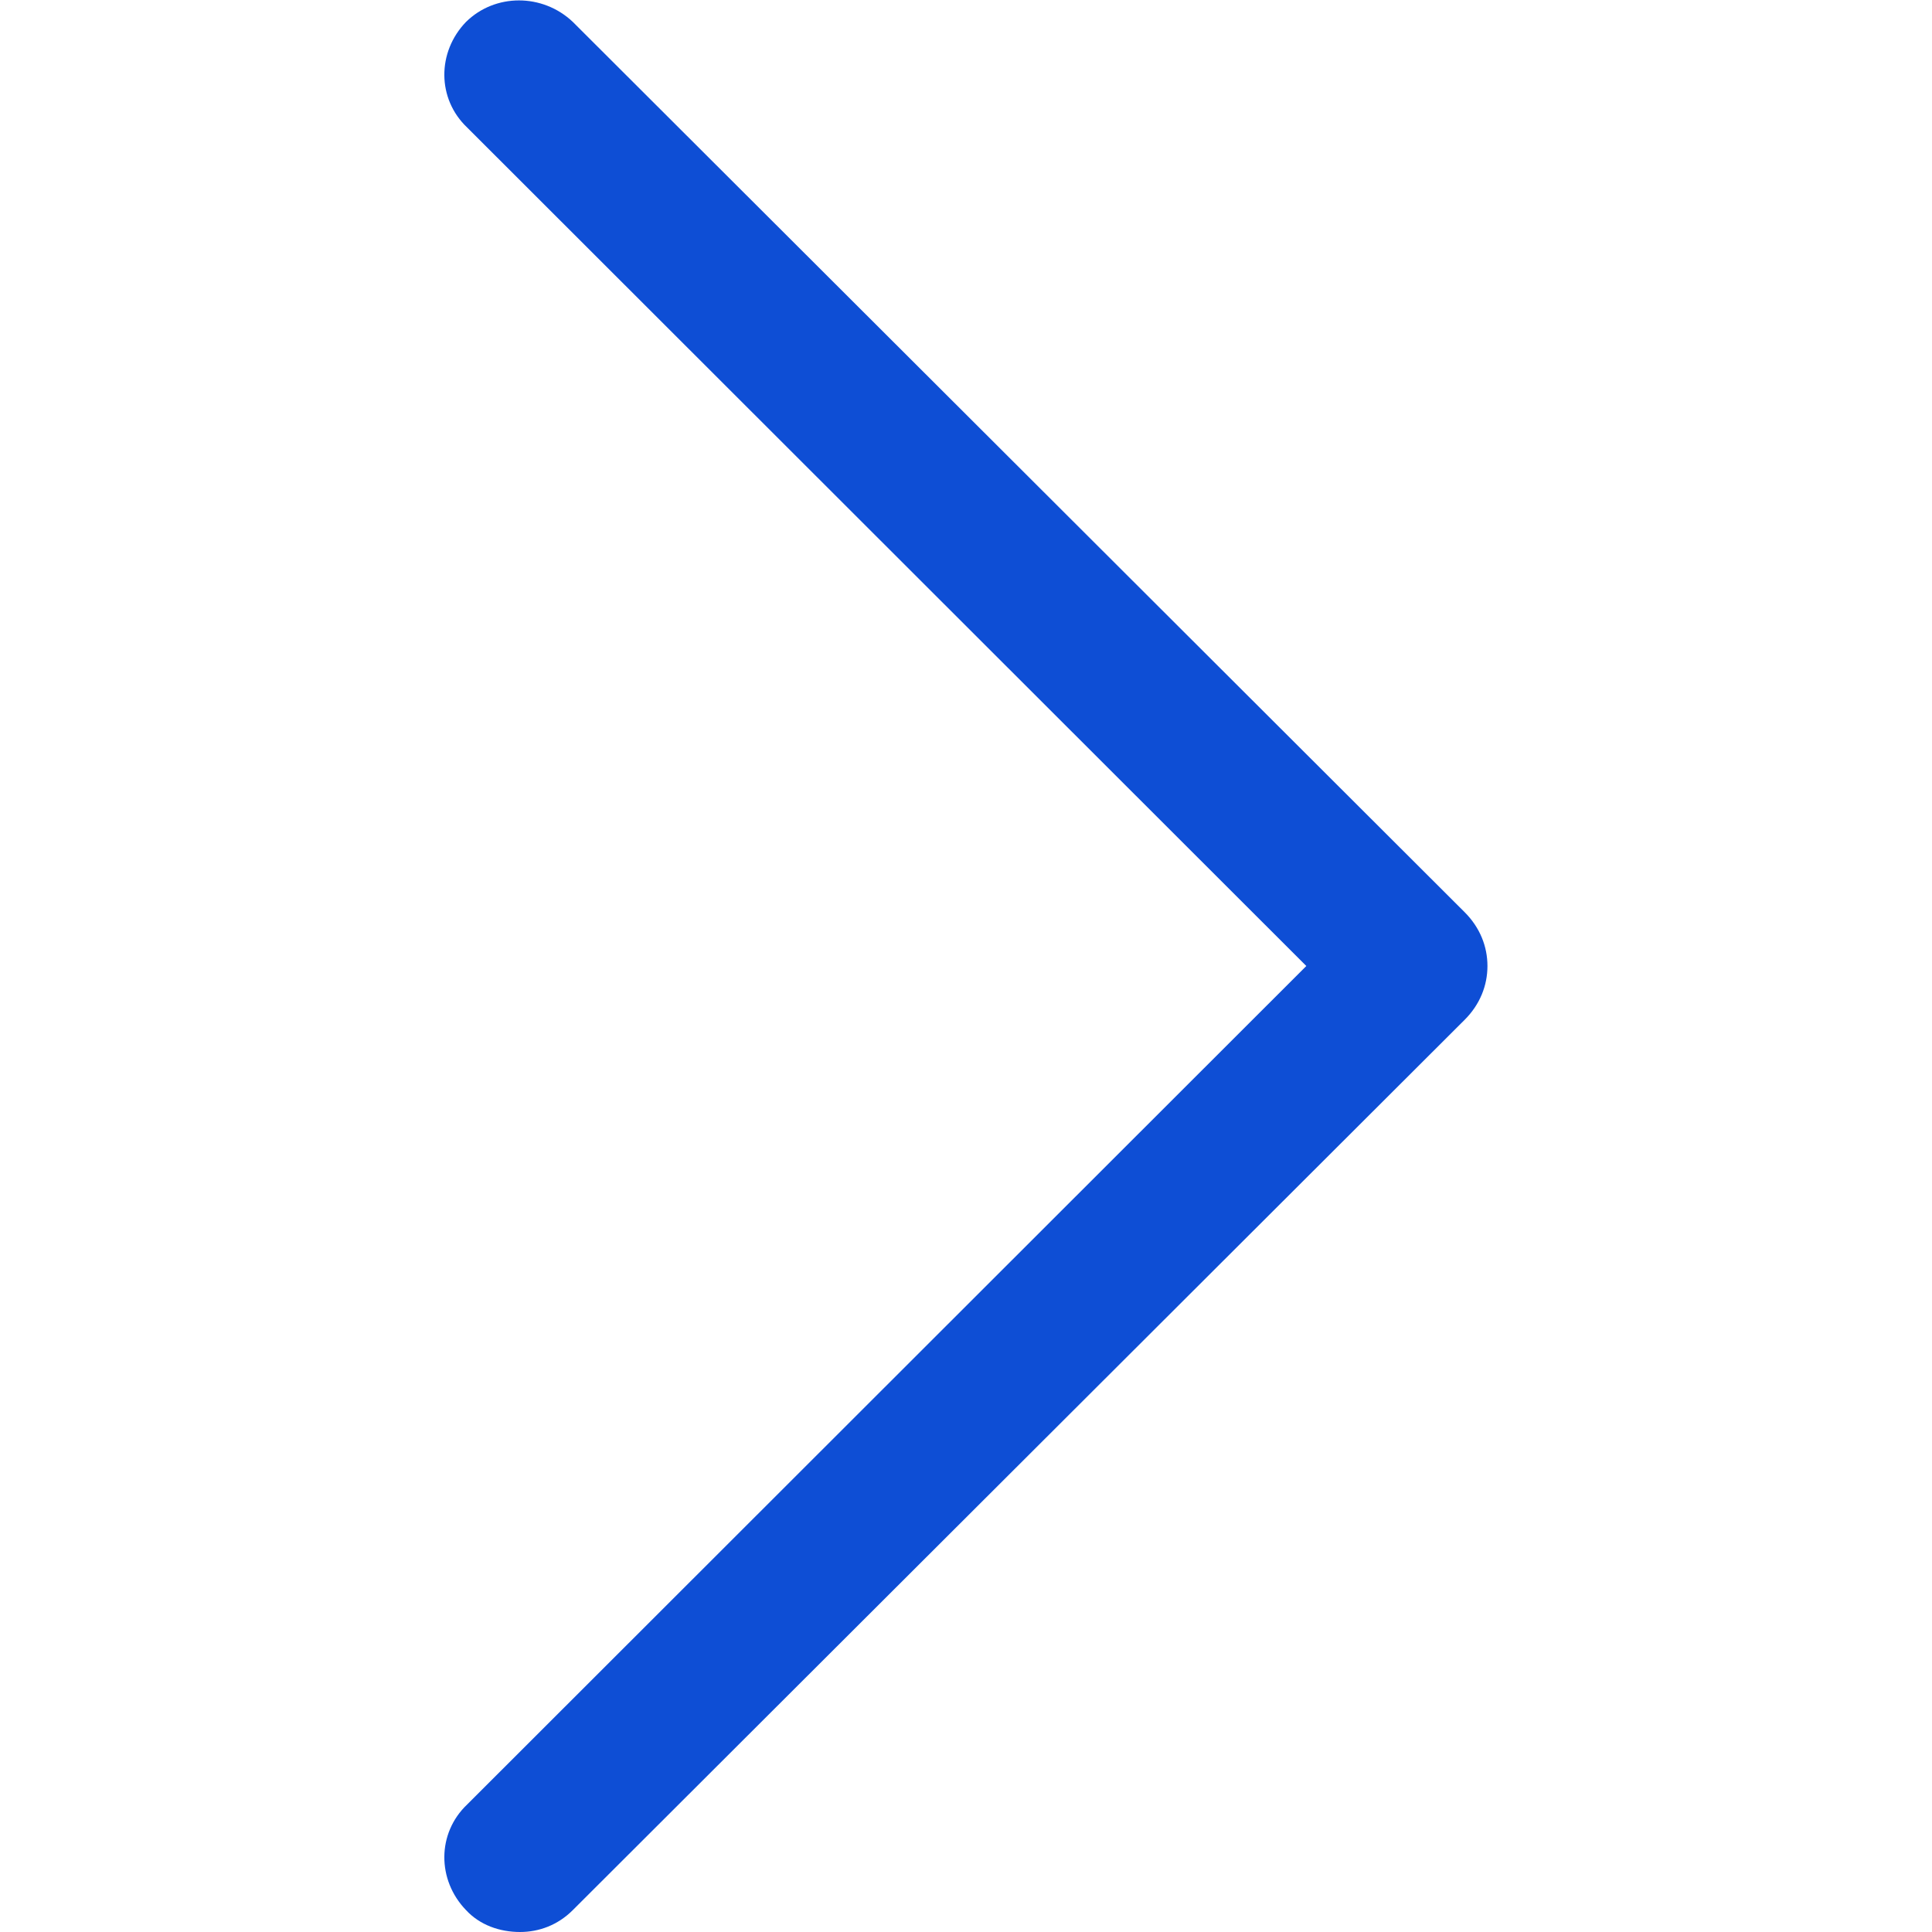
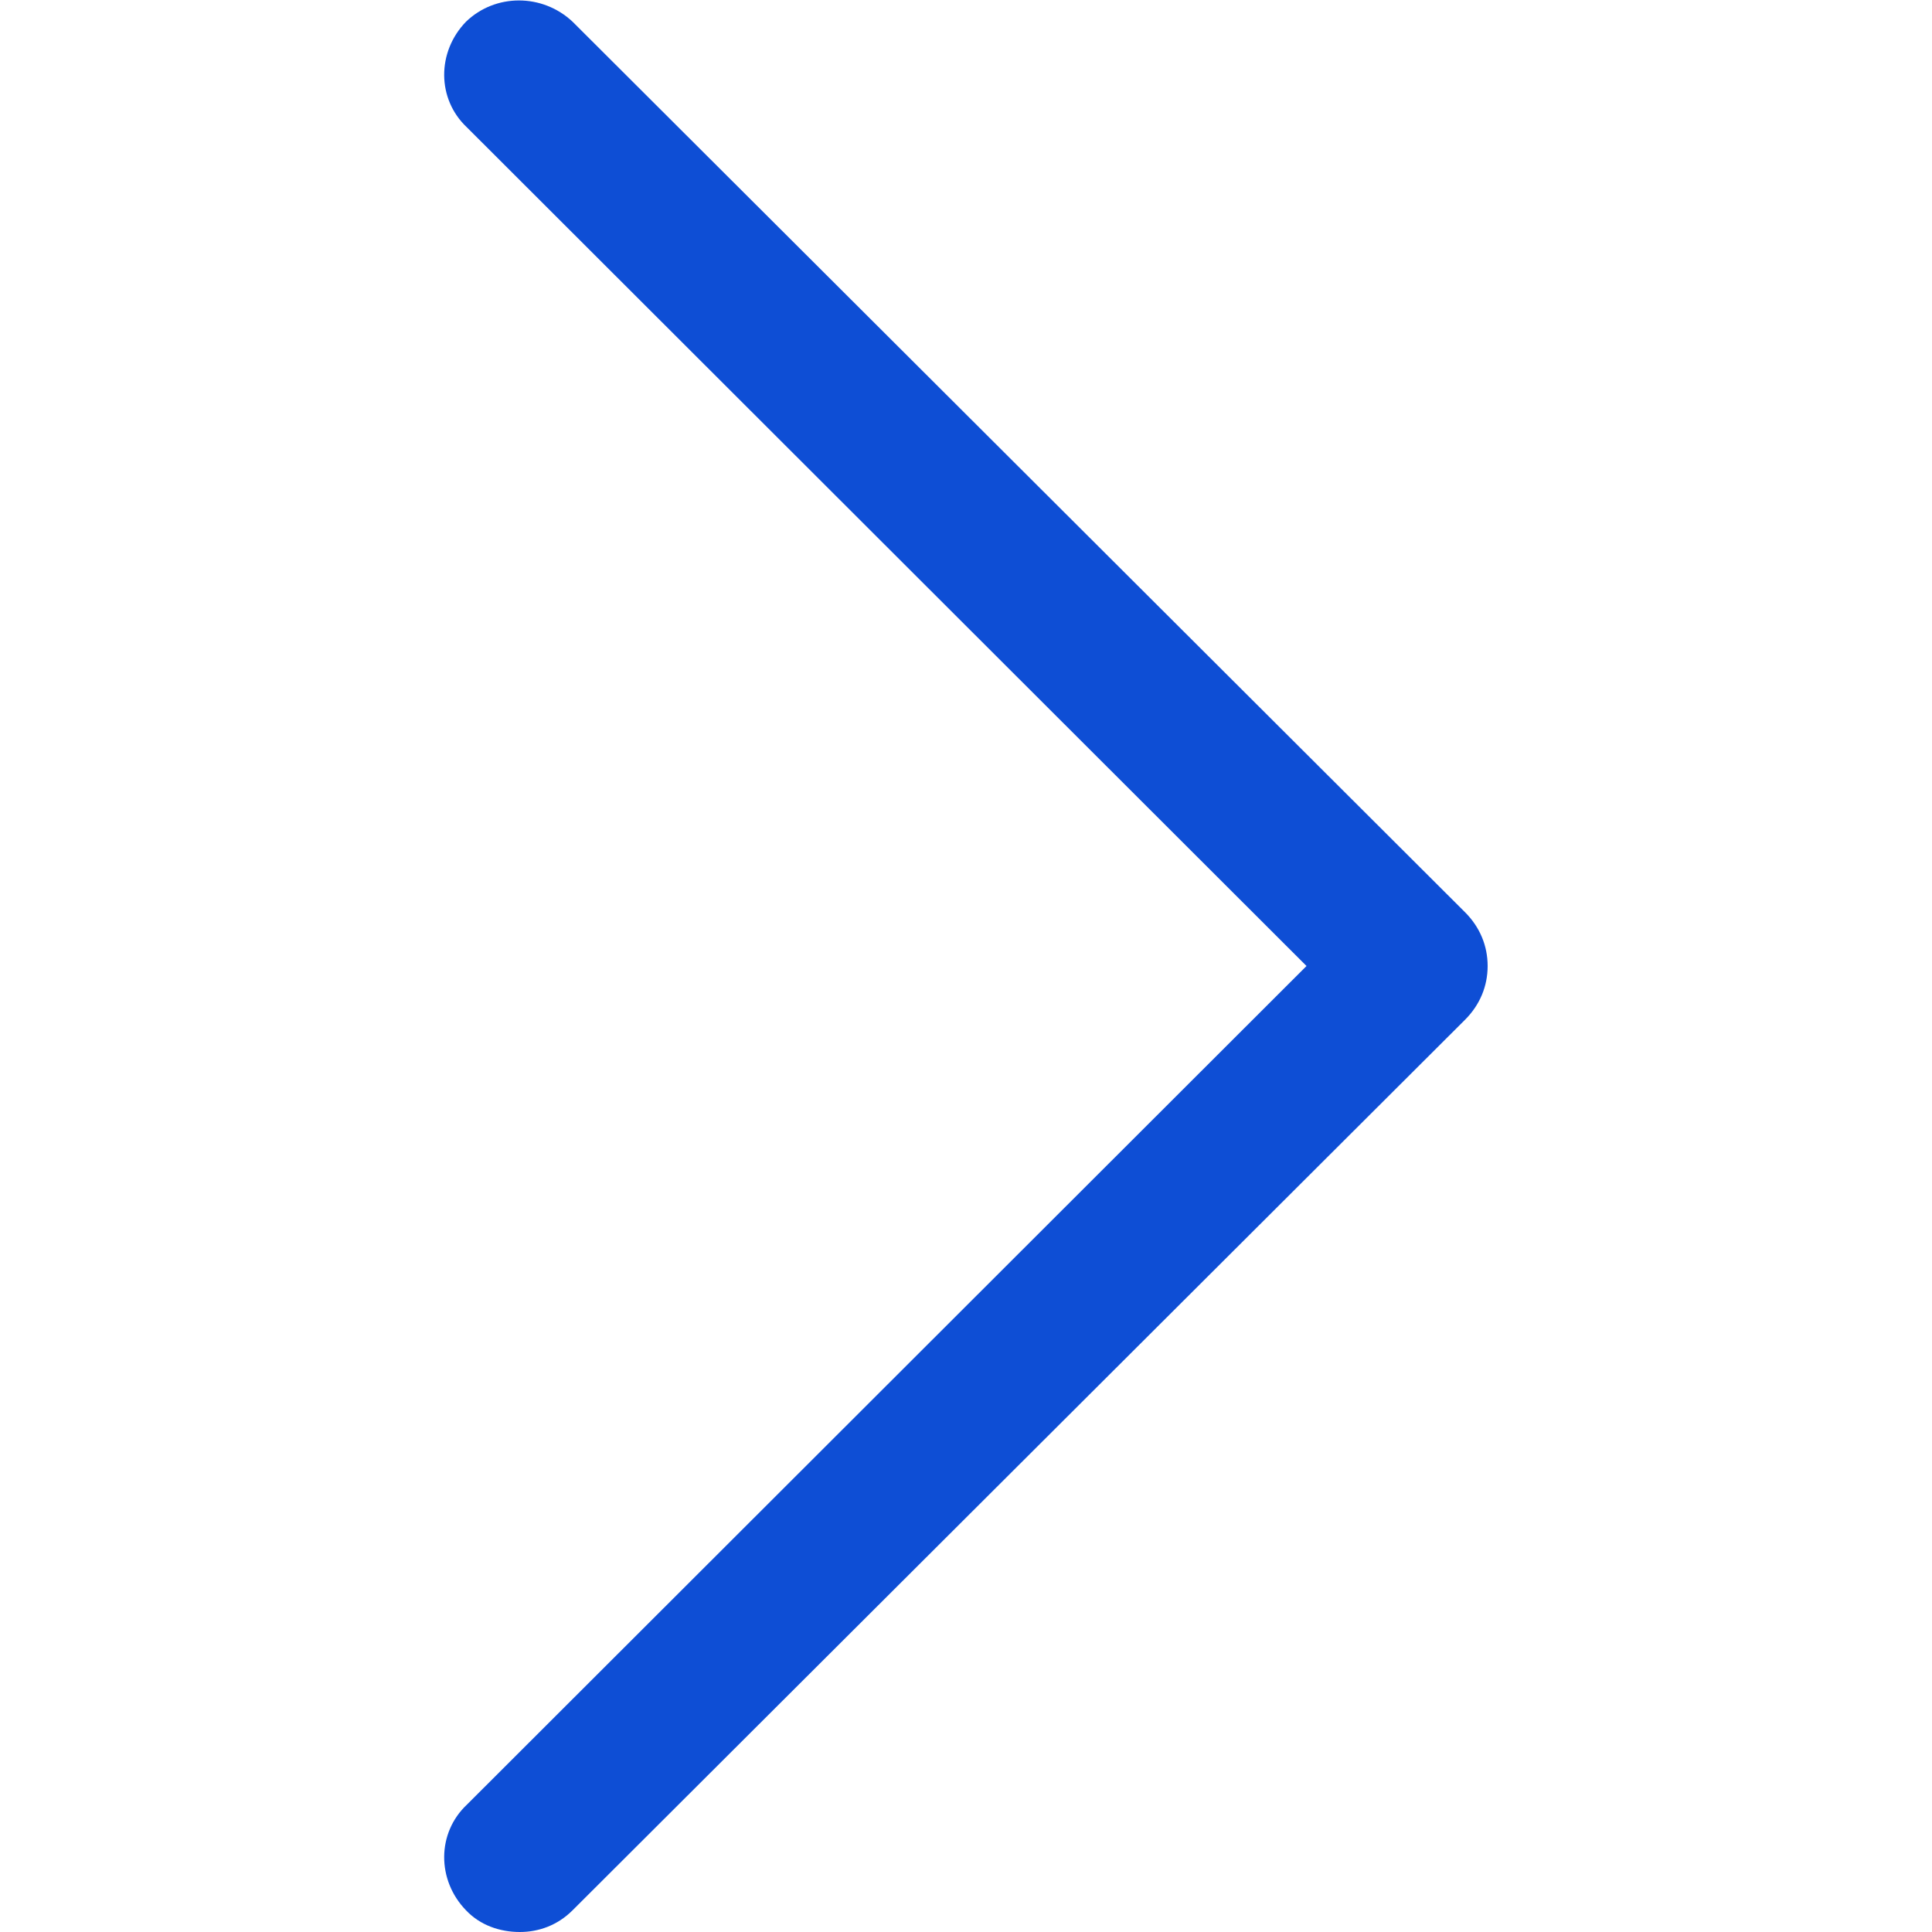
- <svg xmlns="http://www.w3.org/2000/svg" width="20px" height="px" viewBox="0 0 20 20" version="1.1">
+ <svg xmlns="http://www.w3.org/2000/svg" width="12px" height="12px" viewBox="0 0 16 16" version="1.1">
  <g id="surface1">
-     <path style=" stroke:none;fill-rule:nonzero;fill:#0e4ed5;fill-opacity:1;" d="M 15.164 9.445 L 5.93 0.227 C 5.617 -0.07 5.125 -0.07 4.824 0.227 C 4.523 0.539 4.523 1.023 4.836 1.32 L 13.523 10 L 4.836 18.68 C 4.523 18.977 4.523 19.461 4.824 19.773 C 4.969 19.93 5.176 20 5.383 20 C 5.578 20 5.773 19.93 5.93 19.773 L 15.164 10.555 C 15.32 10.398 15.398 10.203 15.398 10 C 15.398 9.797 15.32 9.602 15.164 9.445 Z M 15.164 9.445 " />
+     <path style=" stroke:none;fill-rule:nonzero;fill:#0e4ed5;fill-opacity:1;" d="M 12.133 7.555 L 4.742 0.18 C 4.492 -0.055 4.102 -0.055 3.859 0.18 C 3.617 0.43 3.617 0.82 3.867 1.055 L 10.82 8 L 3.867 14.945 C 3.617 15.18 3.617 15.57 3.859 15.82 C 3.977 15.945 4.141 16 4.305 16 C 4.461 16 4.617 15.945 4.742 15.82 L 12.133 8.445 C 12.258 8.32 12.32 8.164 12.32 8 C 12.32 7.836 12.258 7.68 12.133 7.555 Z M 12.133 7.555 " />
  </g>
</svg>
